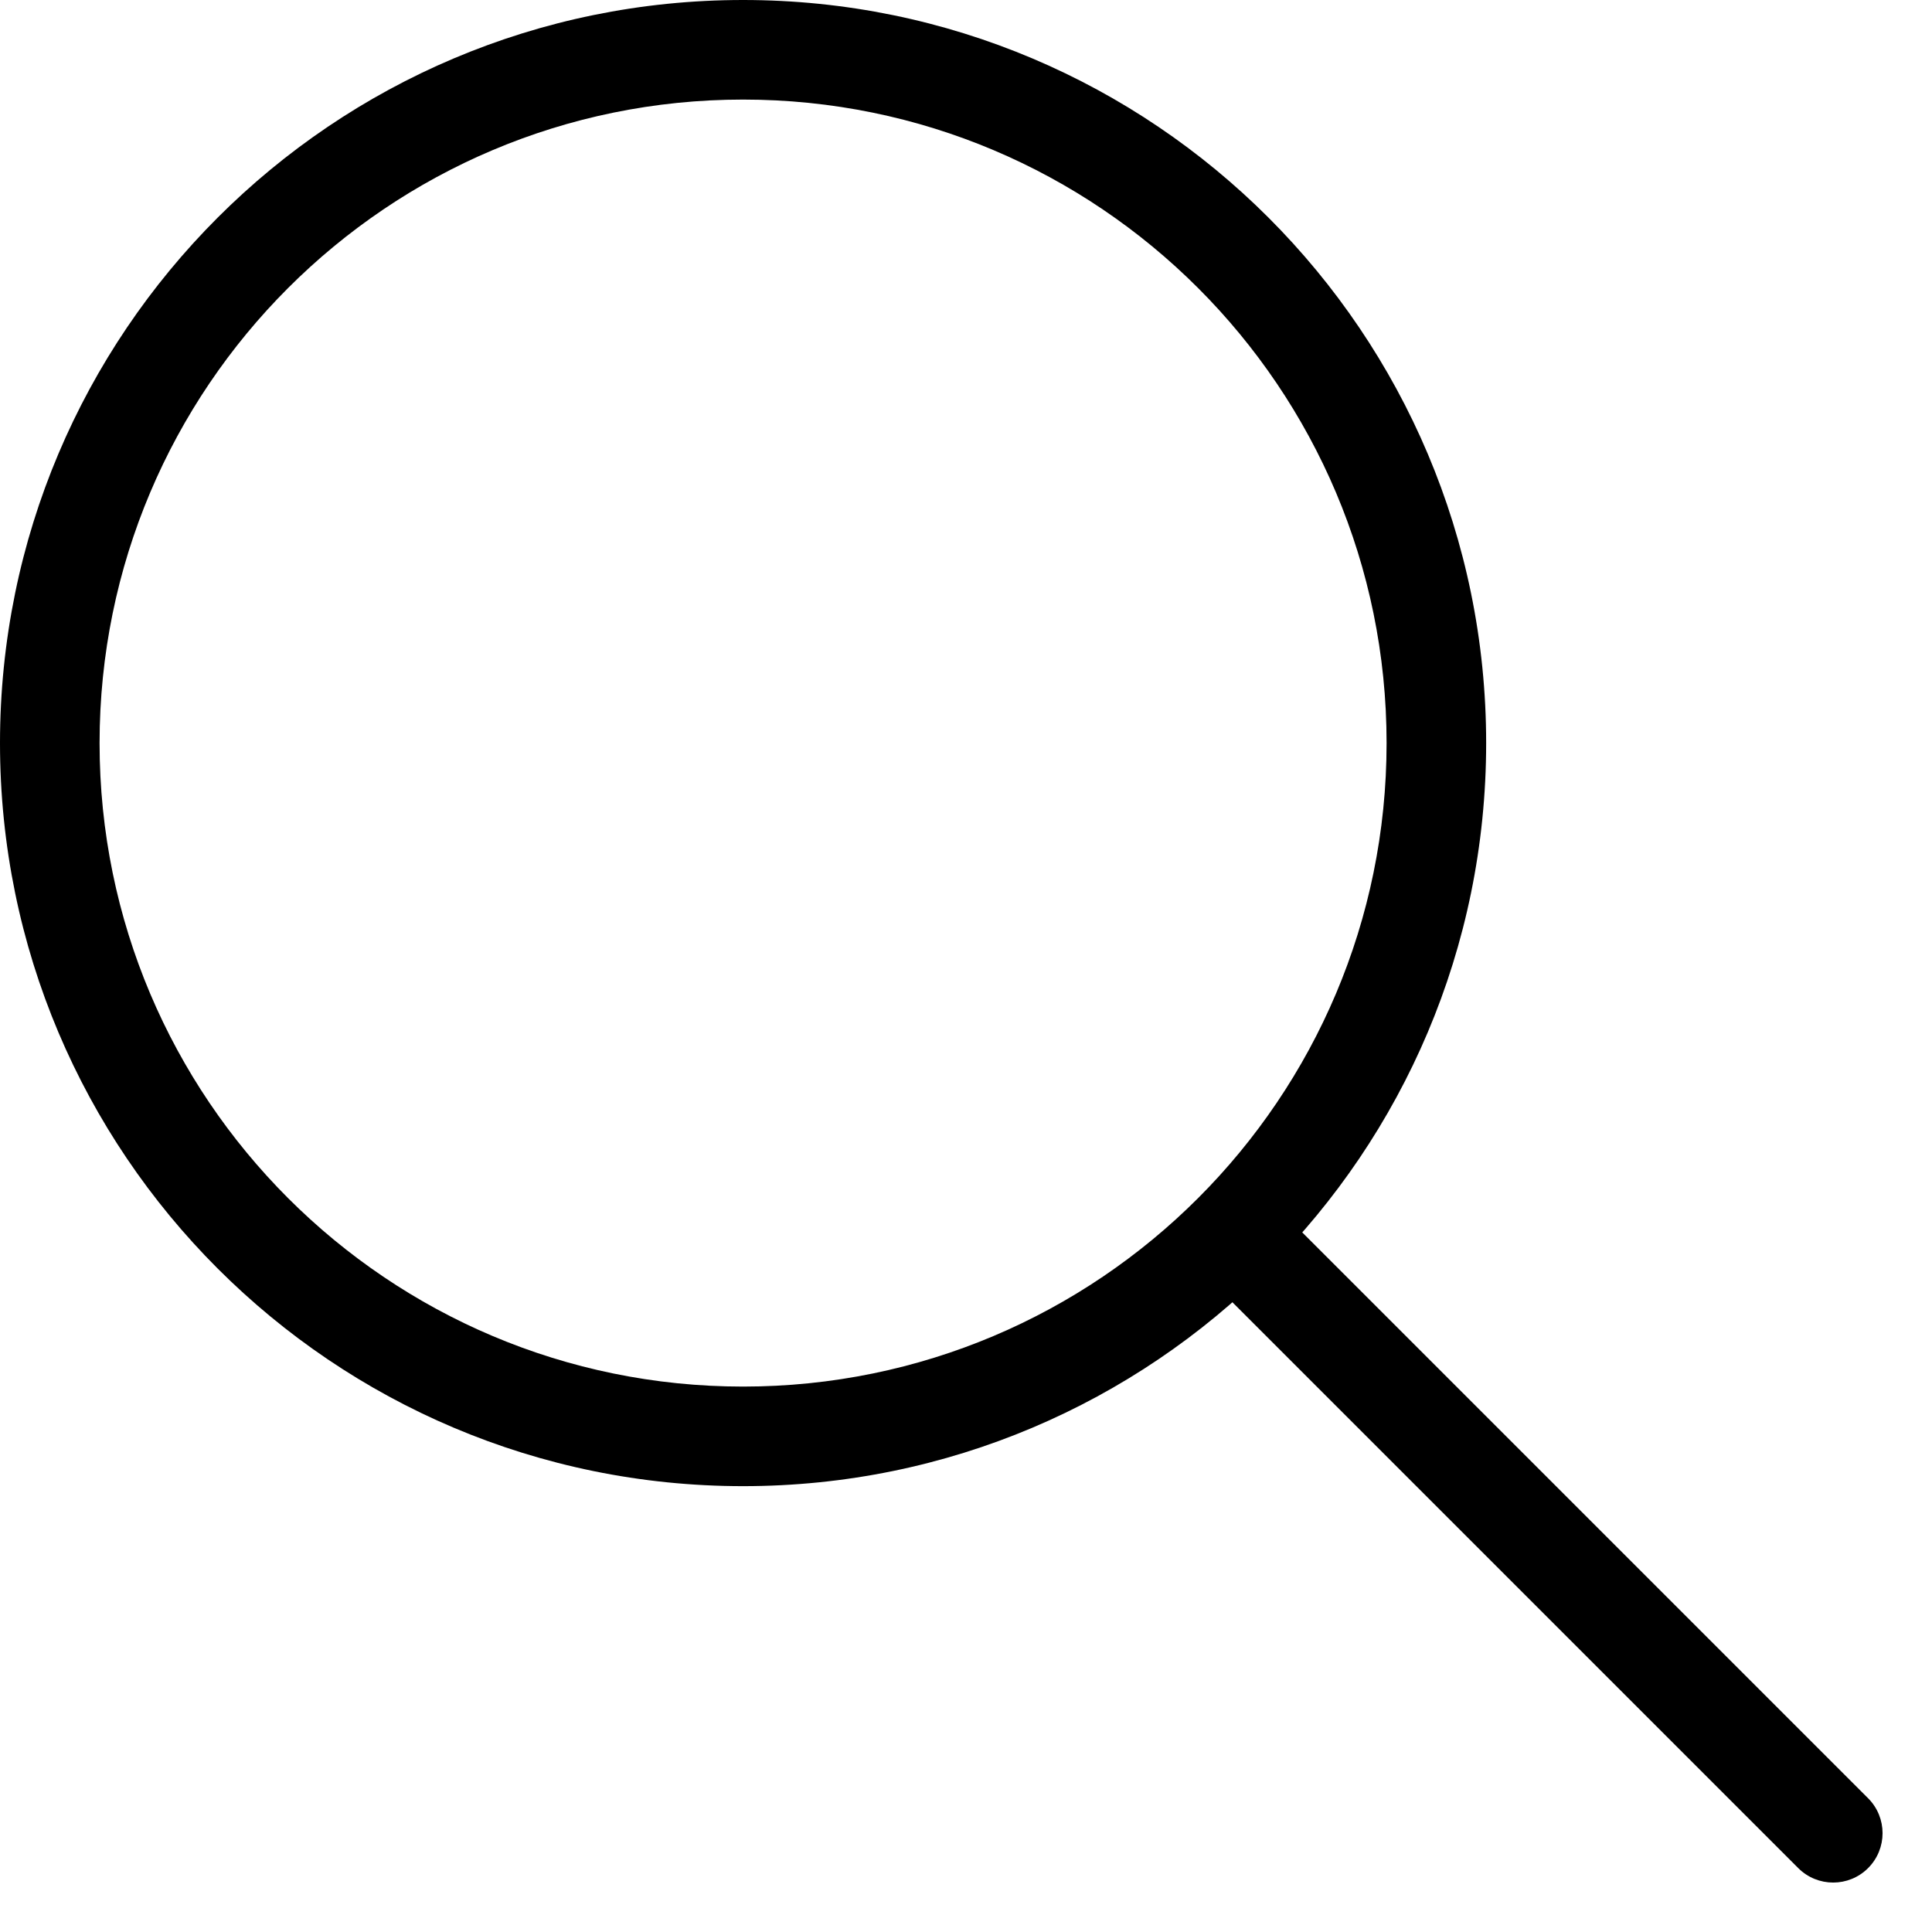
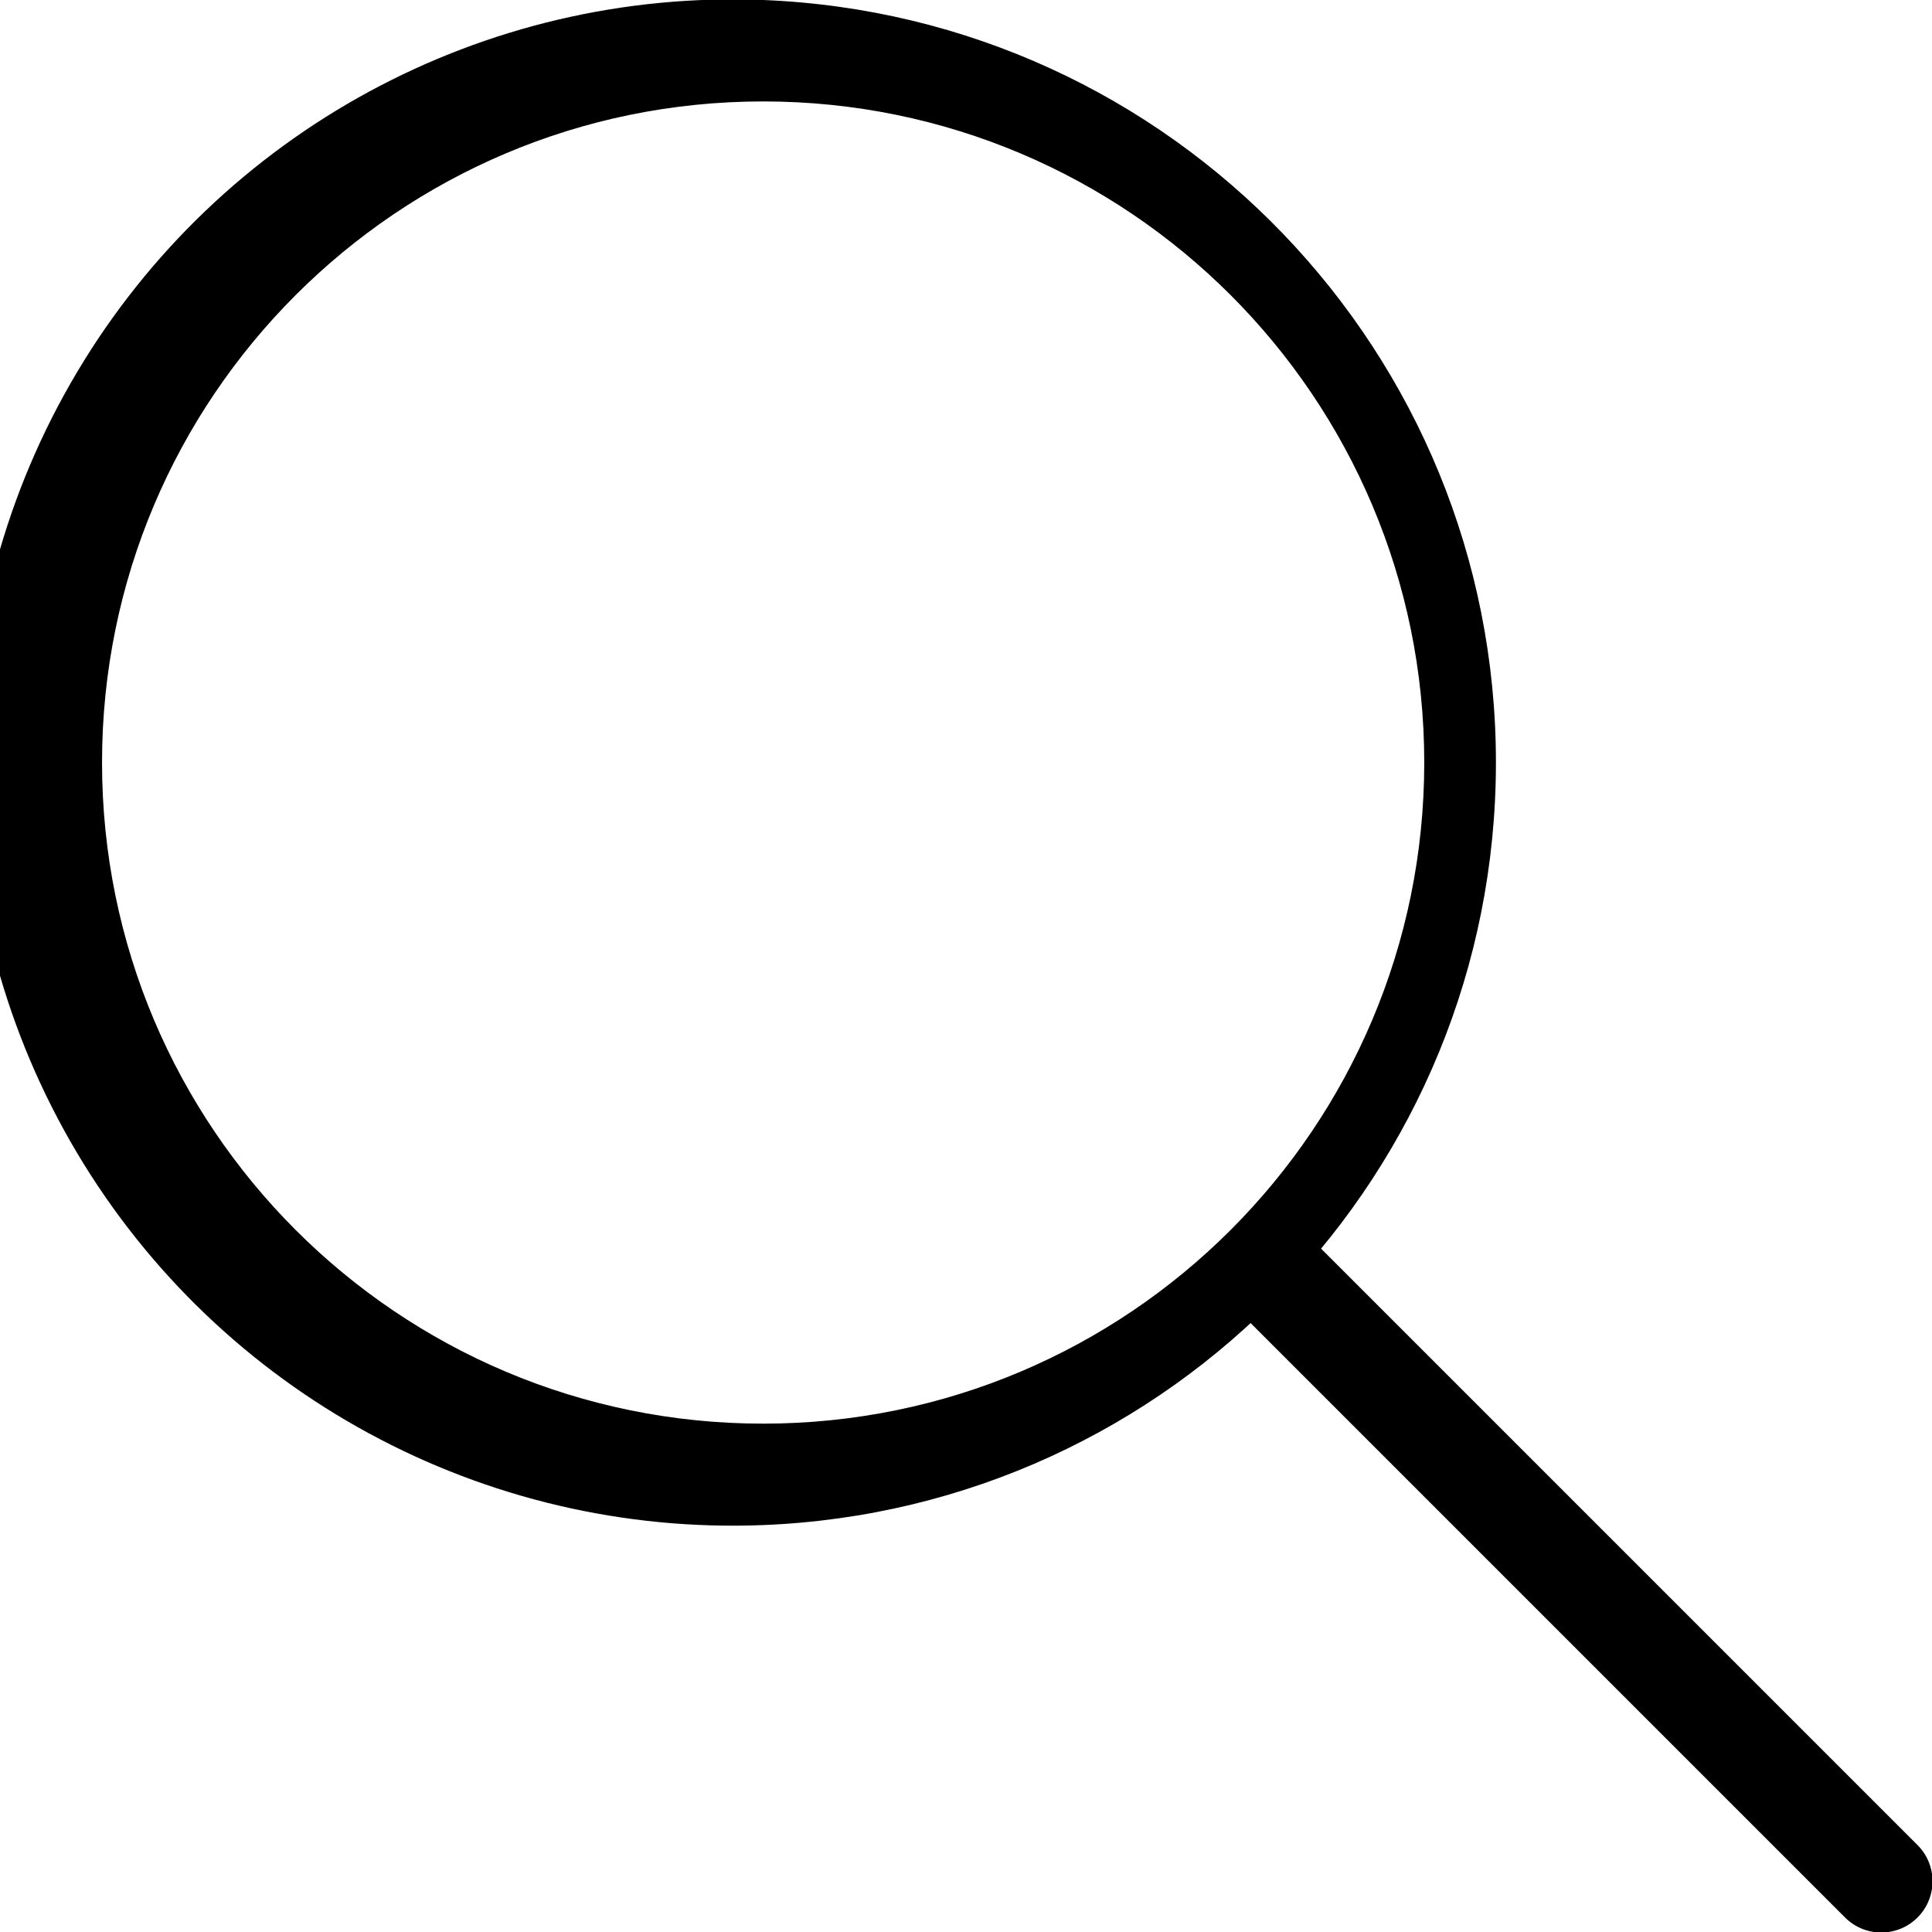
- <svg xmlns="http://www.w3.org/2000/svg" width="13" height="13" viewBox="0 0 13 13">
-   <path d="M12.57 12.1a.33.33 0 1 1-.47.47L8.08 8.55a.33.33 0 1 1 .47-.47l4.02 4.02zM5 10A5 5 0 1 1 5 0a5 5 0 0 1 0 10zm0-.67A4.33 4.33 0 1 0 5 .67a4.33 4.33 0 0 0 0 8.66z" fill="#000" fill-rule="nonzero" />
+ <svg xmlns="http://www.w3.org/2000/svg" width="16" height="16" viewBox="0 0 16 16">
+   <path d="M15.88 15.28a.42.42 0 1 1-.6.6L10.2 10.8a.42.42 0 1 1 .6-.6l5.08 5.08zm-9.56-2.65A6.32 6.32 0 1 1 6.32 0a6.32 6.32 0 0 1 0 12.63zm0-.84a5.47 5.47 0 1 0 0-10.95 5.47 5.47 0 0 0 0 10.95z" fill="#000" fill-rule="nonzero" />
</svg>
